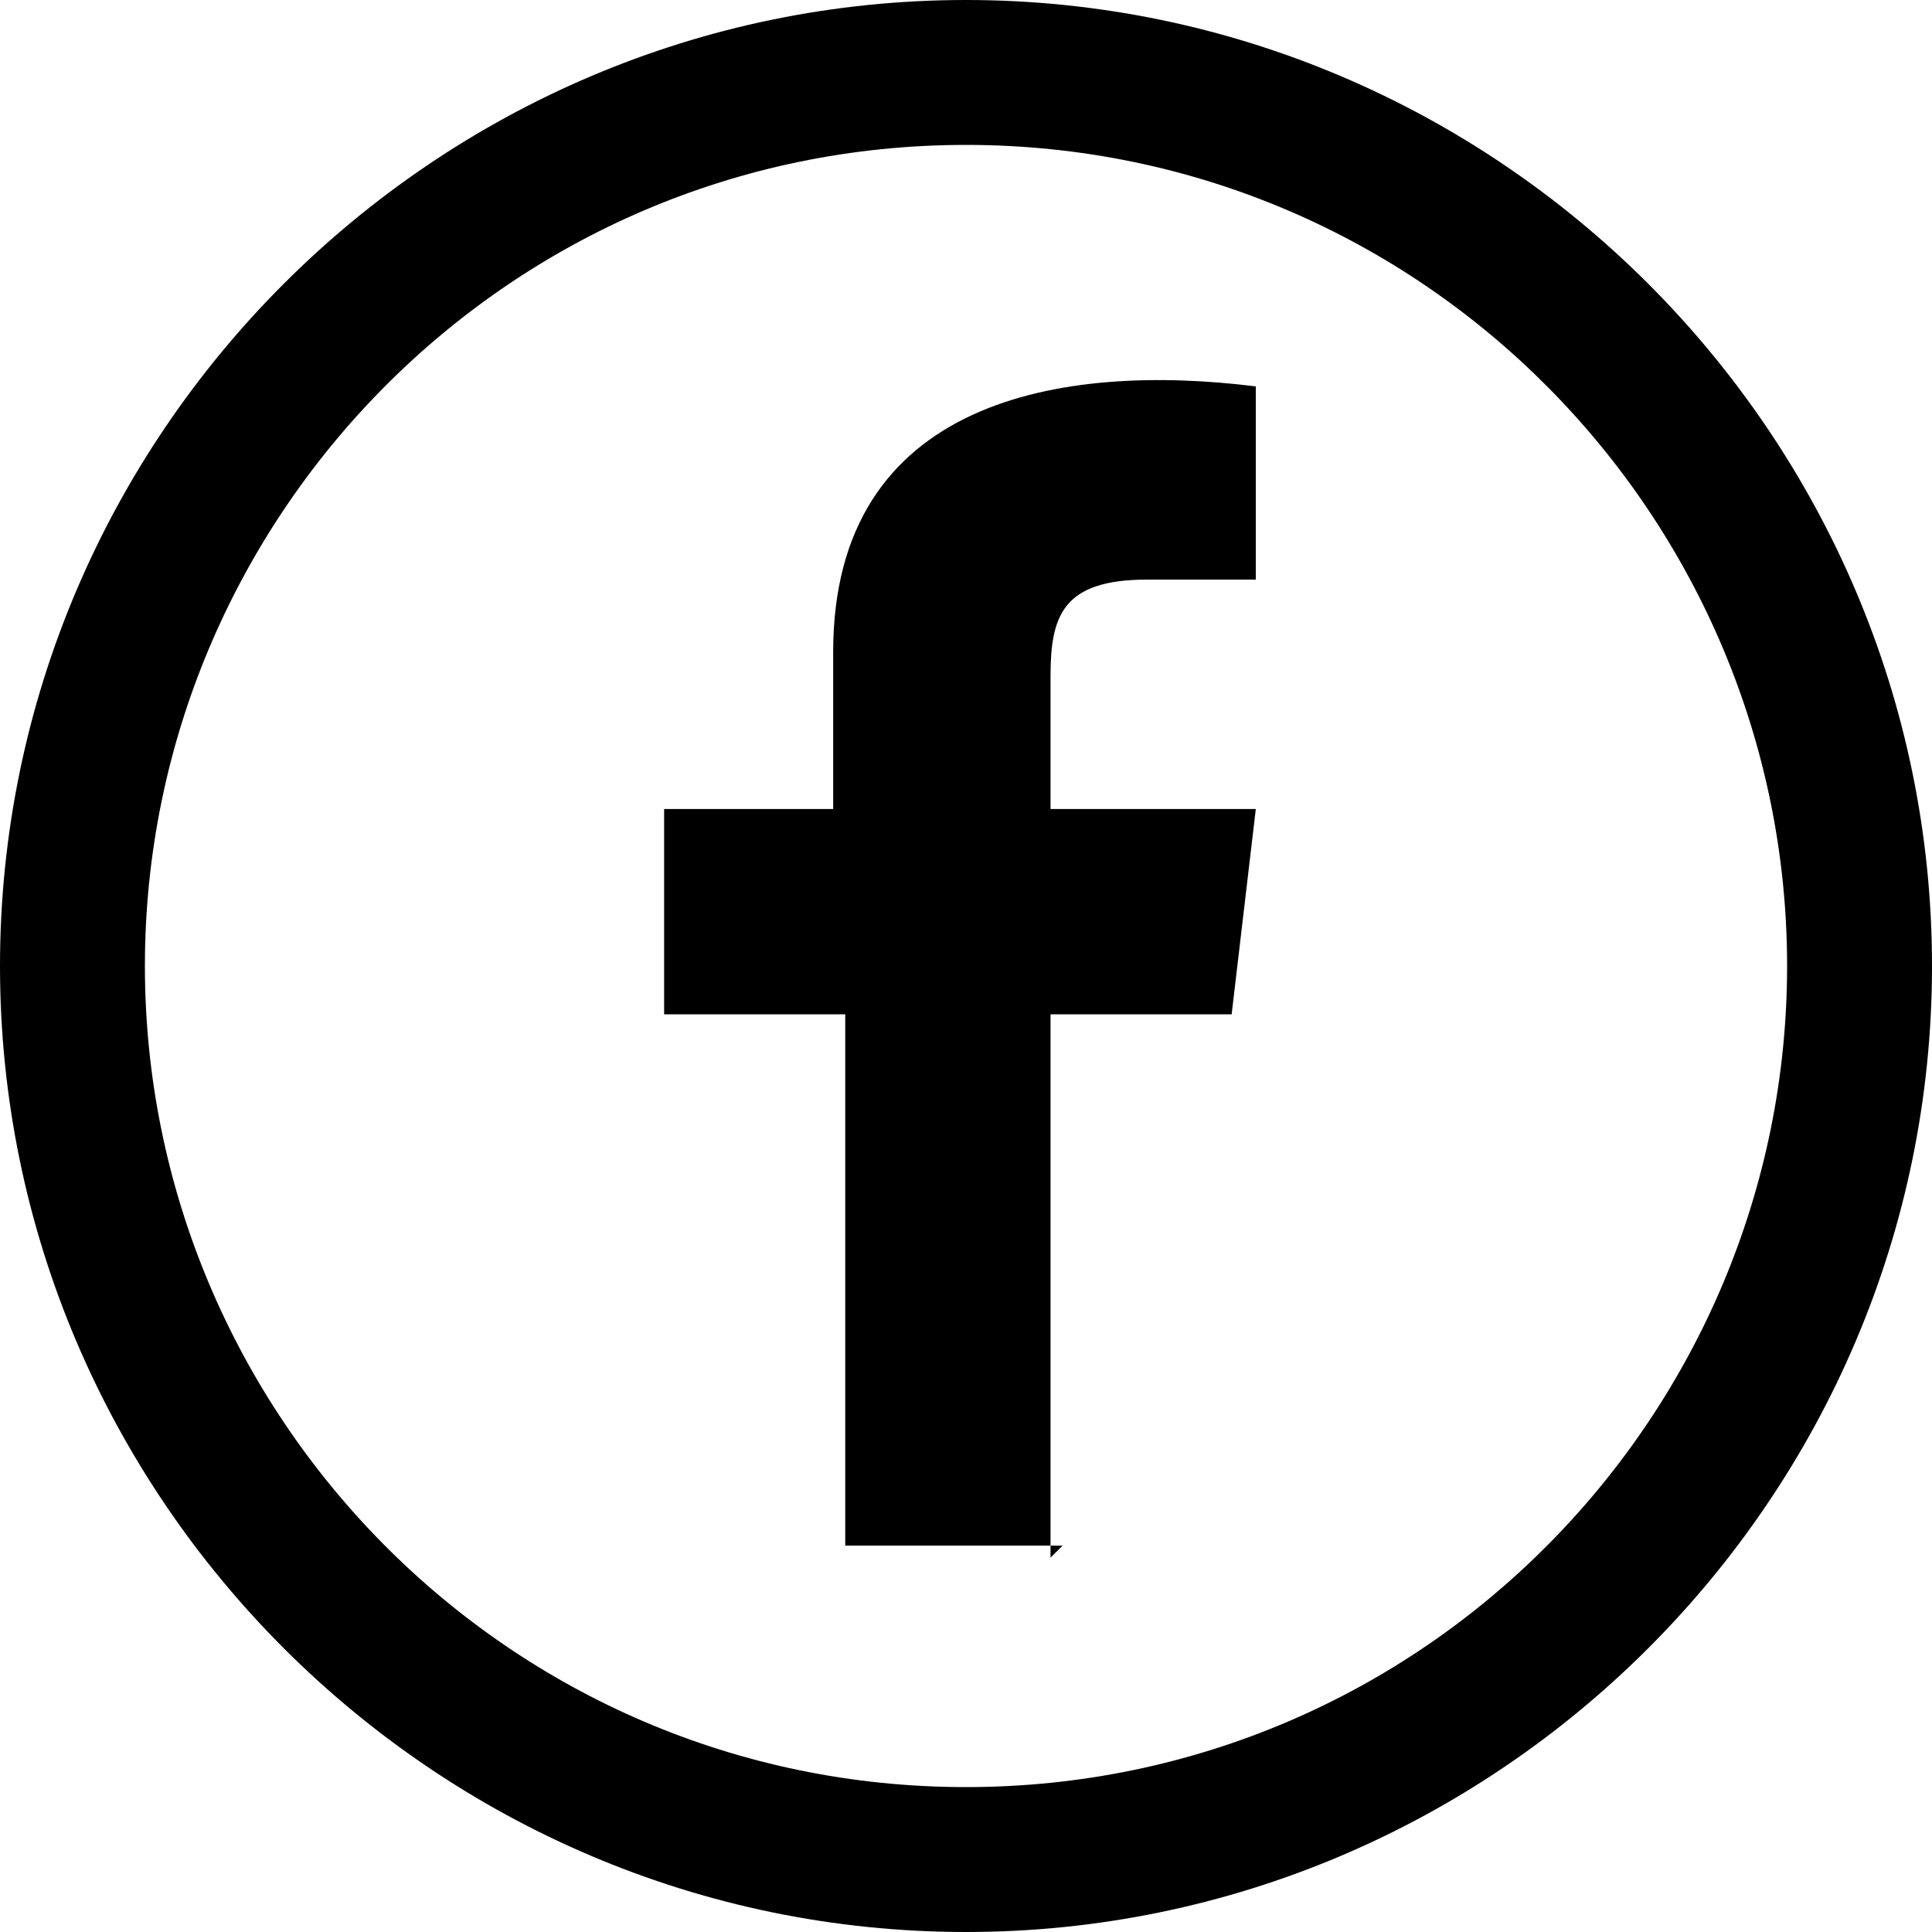
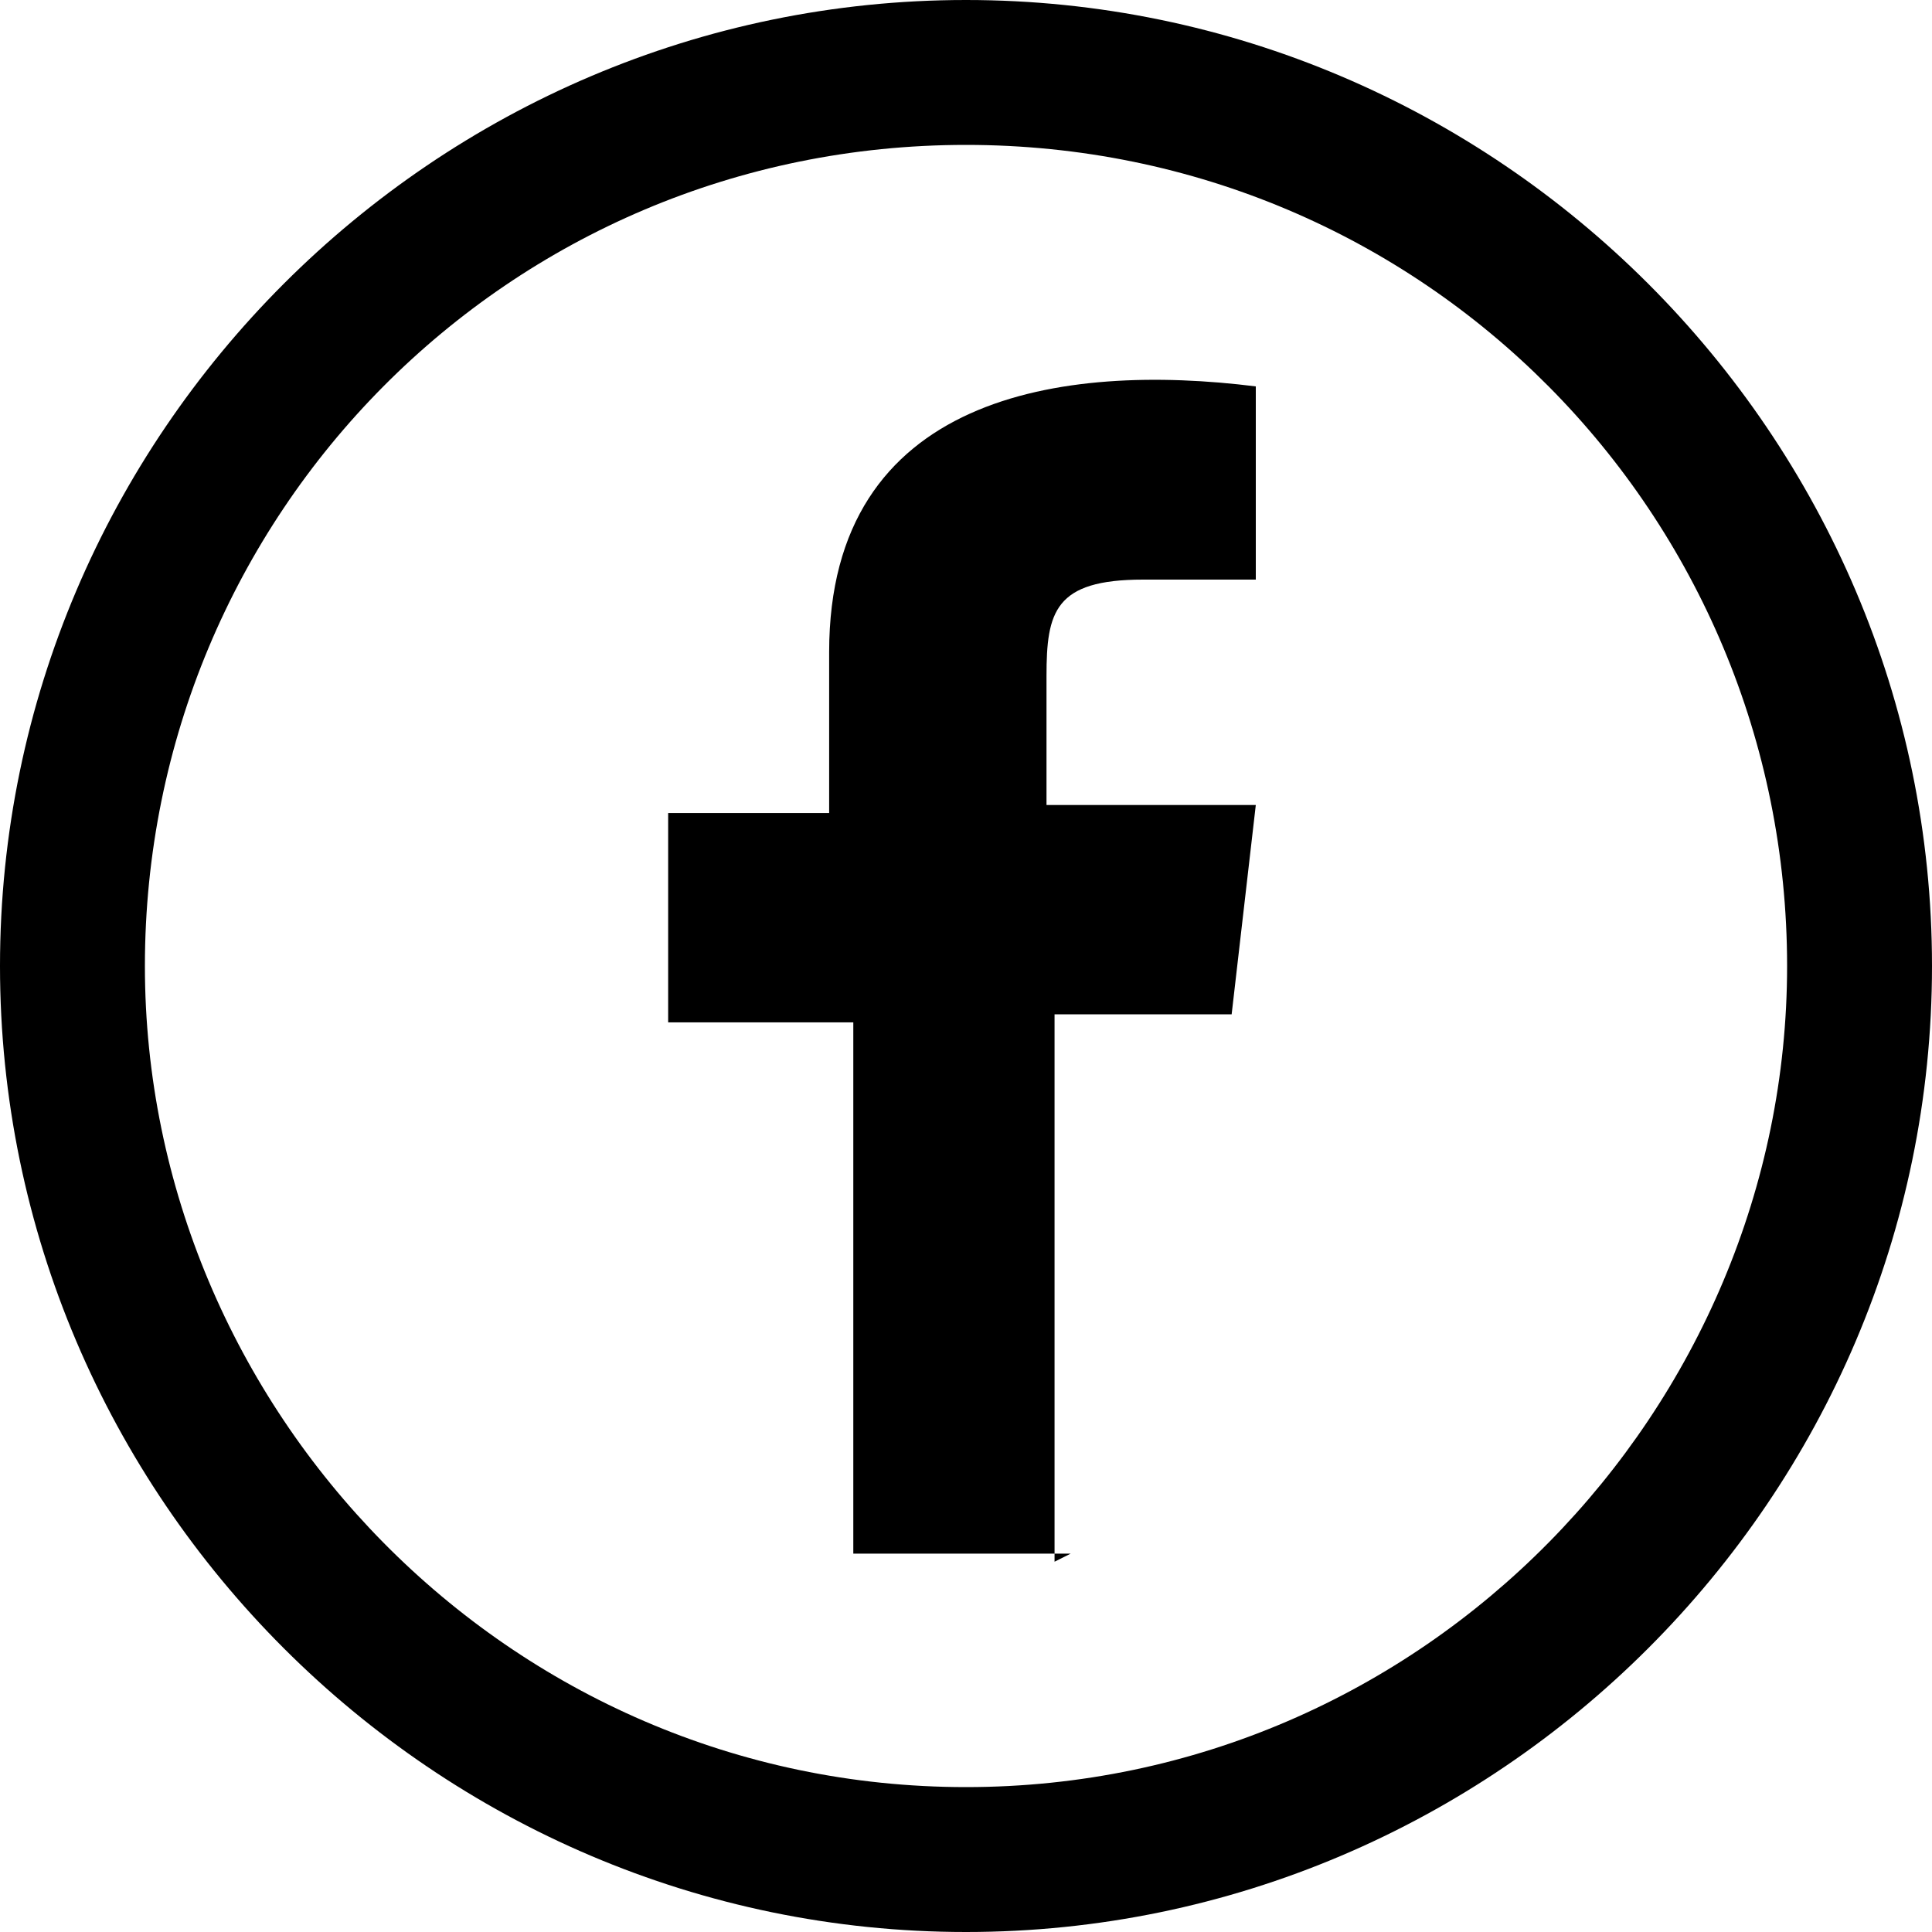
- <svg xmlns="http://www.w3.org/2000/svg" viewBox="0 0 16 16">
-   <path d="M8 0C3.6 0 0 3.6 0 8s3.6 8 8 8 8-3.6 8-8-3.6-8-8-8zm0 14.8c-3.8 0-6.8-3.1-6.8-6.8s3-6.8 6.8-6.8 6.8 3.1 6.8 6.8-3 6.8-6.8 6.8zm.7-1.9V8.4h1.5l.2-1.7H8.7V5.6c0-.5.1-.8.8-.8h.9V3.2c-1.6-.2-3.5.1-3.5 2.2v1.3H5.5v1.7H7v4.4h1.8l-.1.1z" />
+ <svg xmlns="http://www.w3.org/2000/svg" viewBox="0 0 24 24">
+   <path fill="currentColor" d="M12 0C5.4 0 0 5.4 0 12s5.4 12 12 12 12-5.4 12-12S18.6 0 12 0zm0 22.2C6.3 22.2 1.8 17.5 1.8 12 1.8 6.4 6.3 1.8 12 1.8c5.7 0 10.2 4.6 10.2 10.2 0 5.5-4.5 10.2-10.2 10.2zm1.1-2.8v-6.8h2.2l.3-2.6H13V8.4c0-.8.1-1.2 1.2-1.2h1.4V4.8c-2.4-.3-5.3.1-5.3 3.3v2h-2v2.6h2.3v6.6h2.7l-.2.1z" />
</svg>
